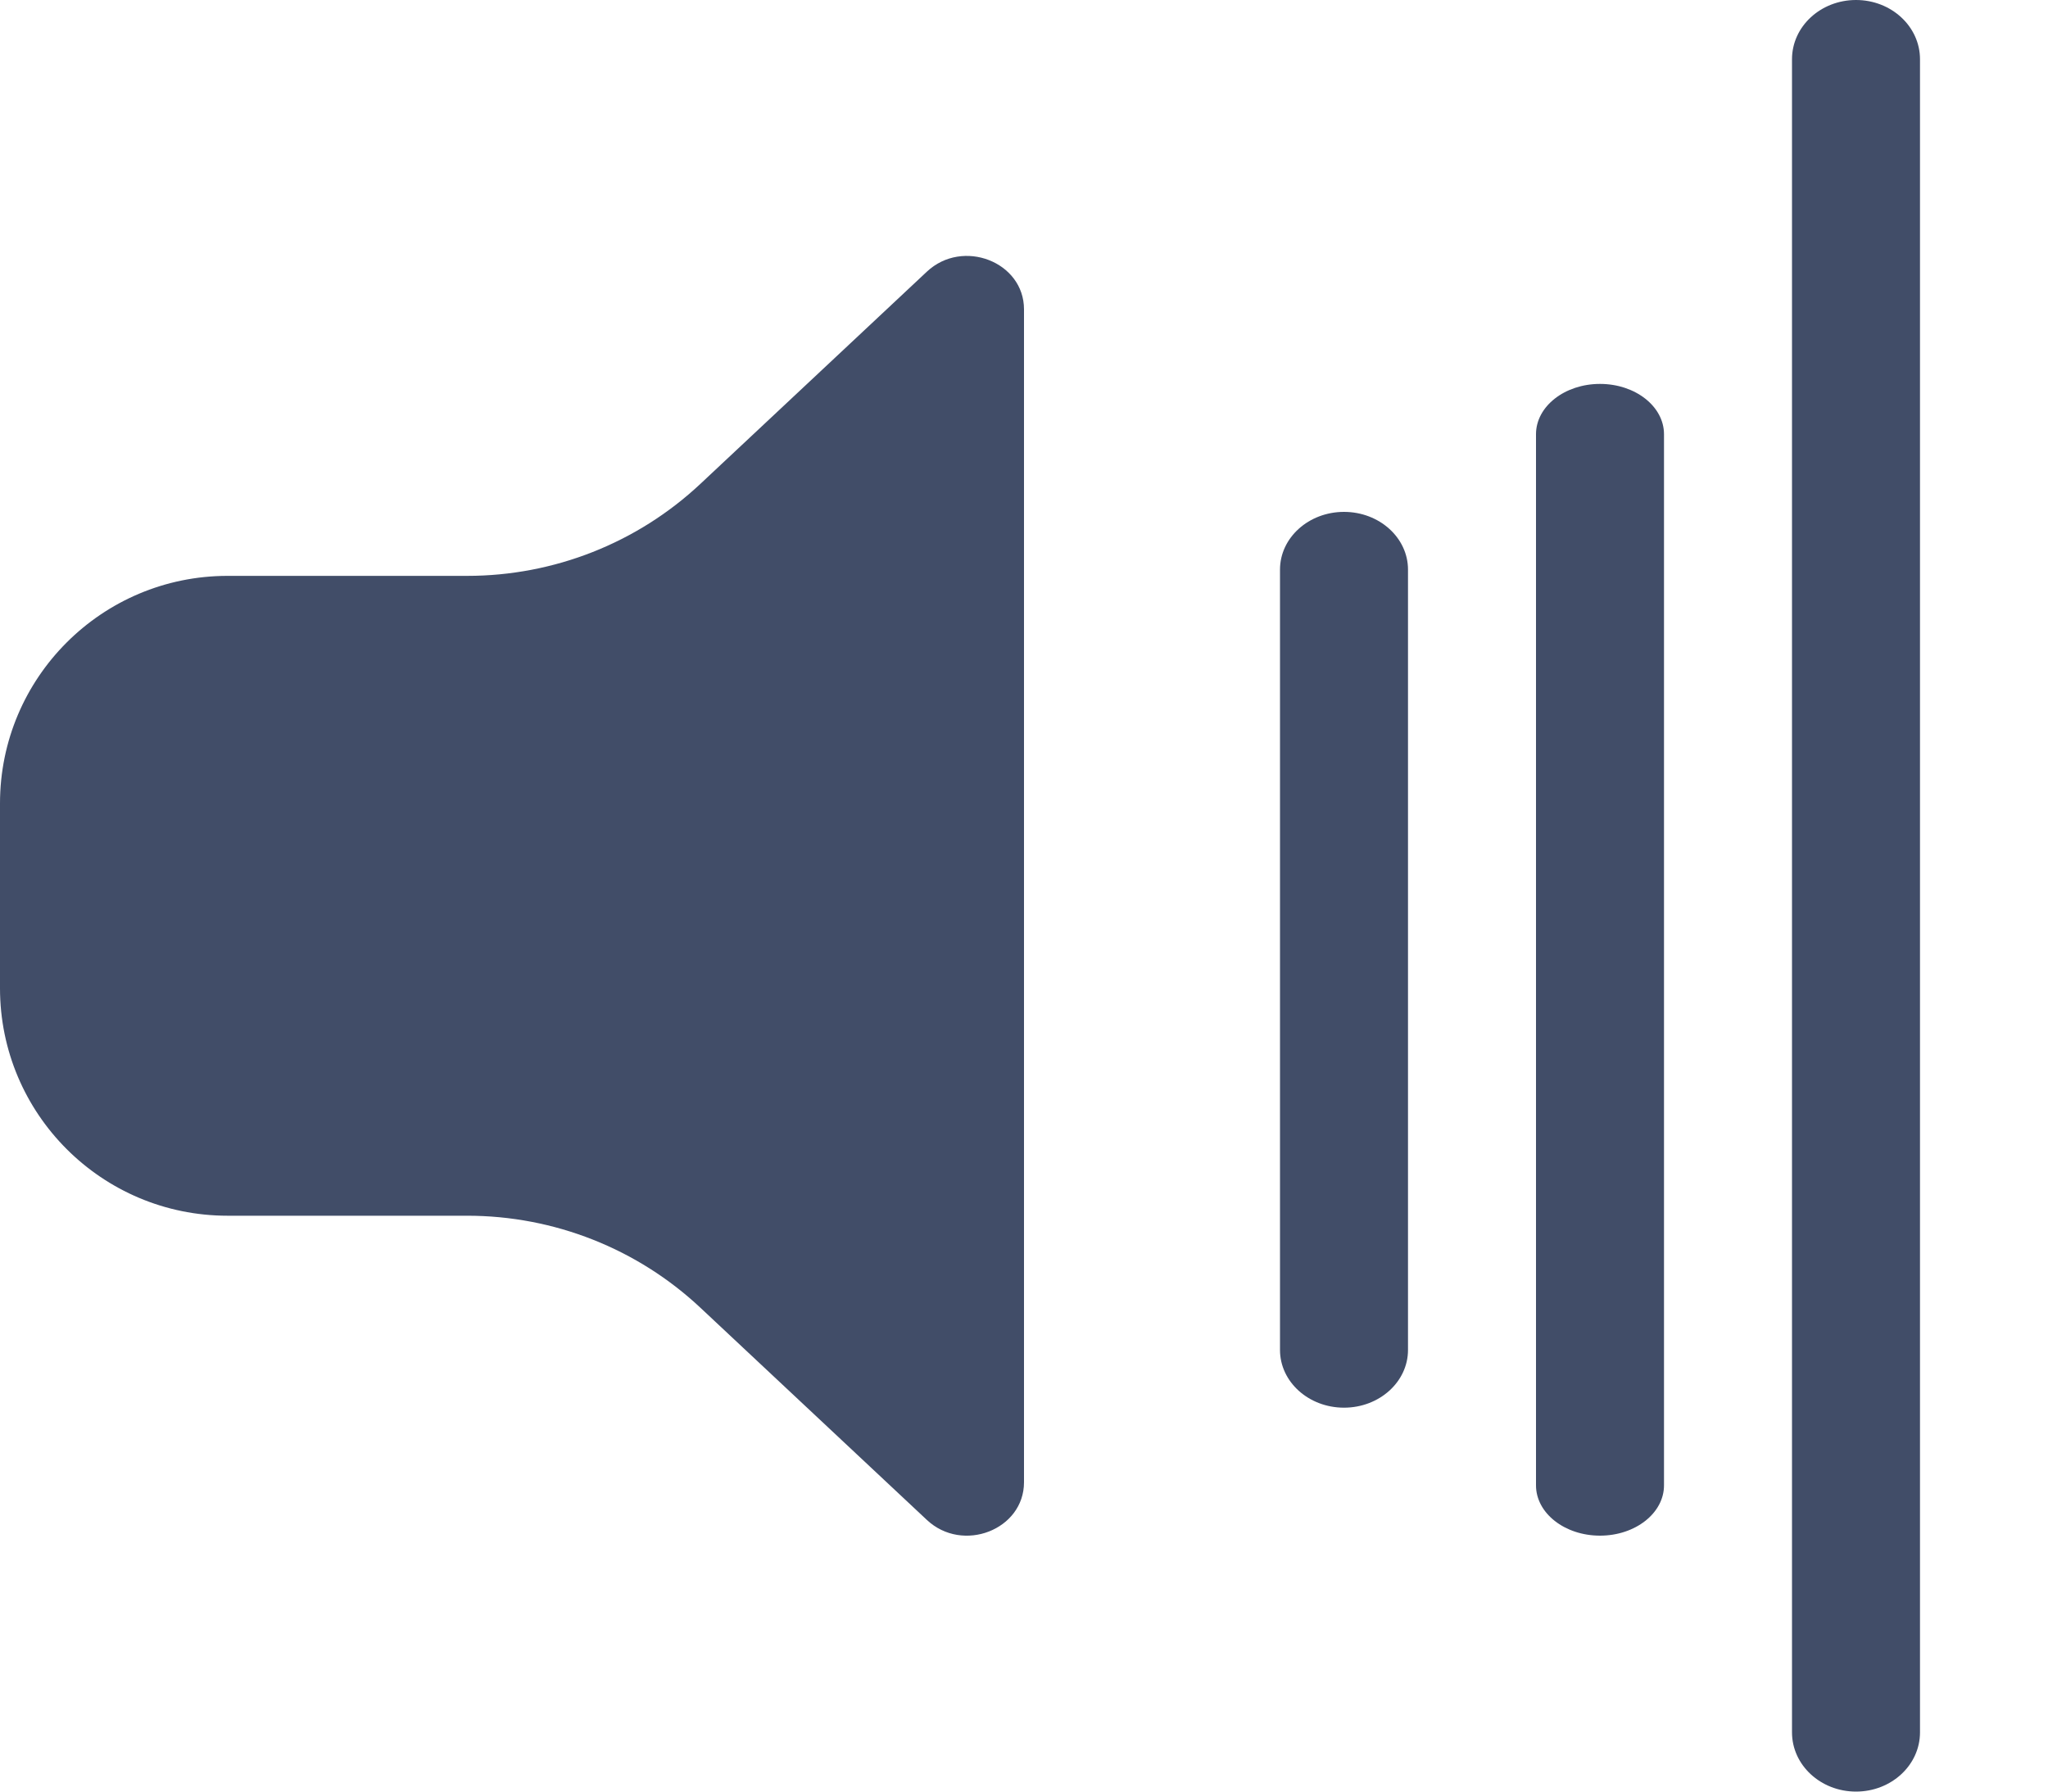
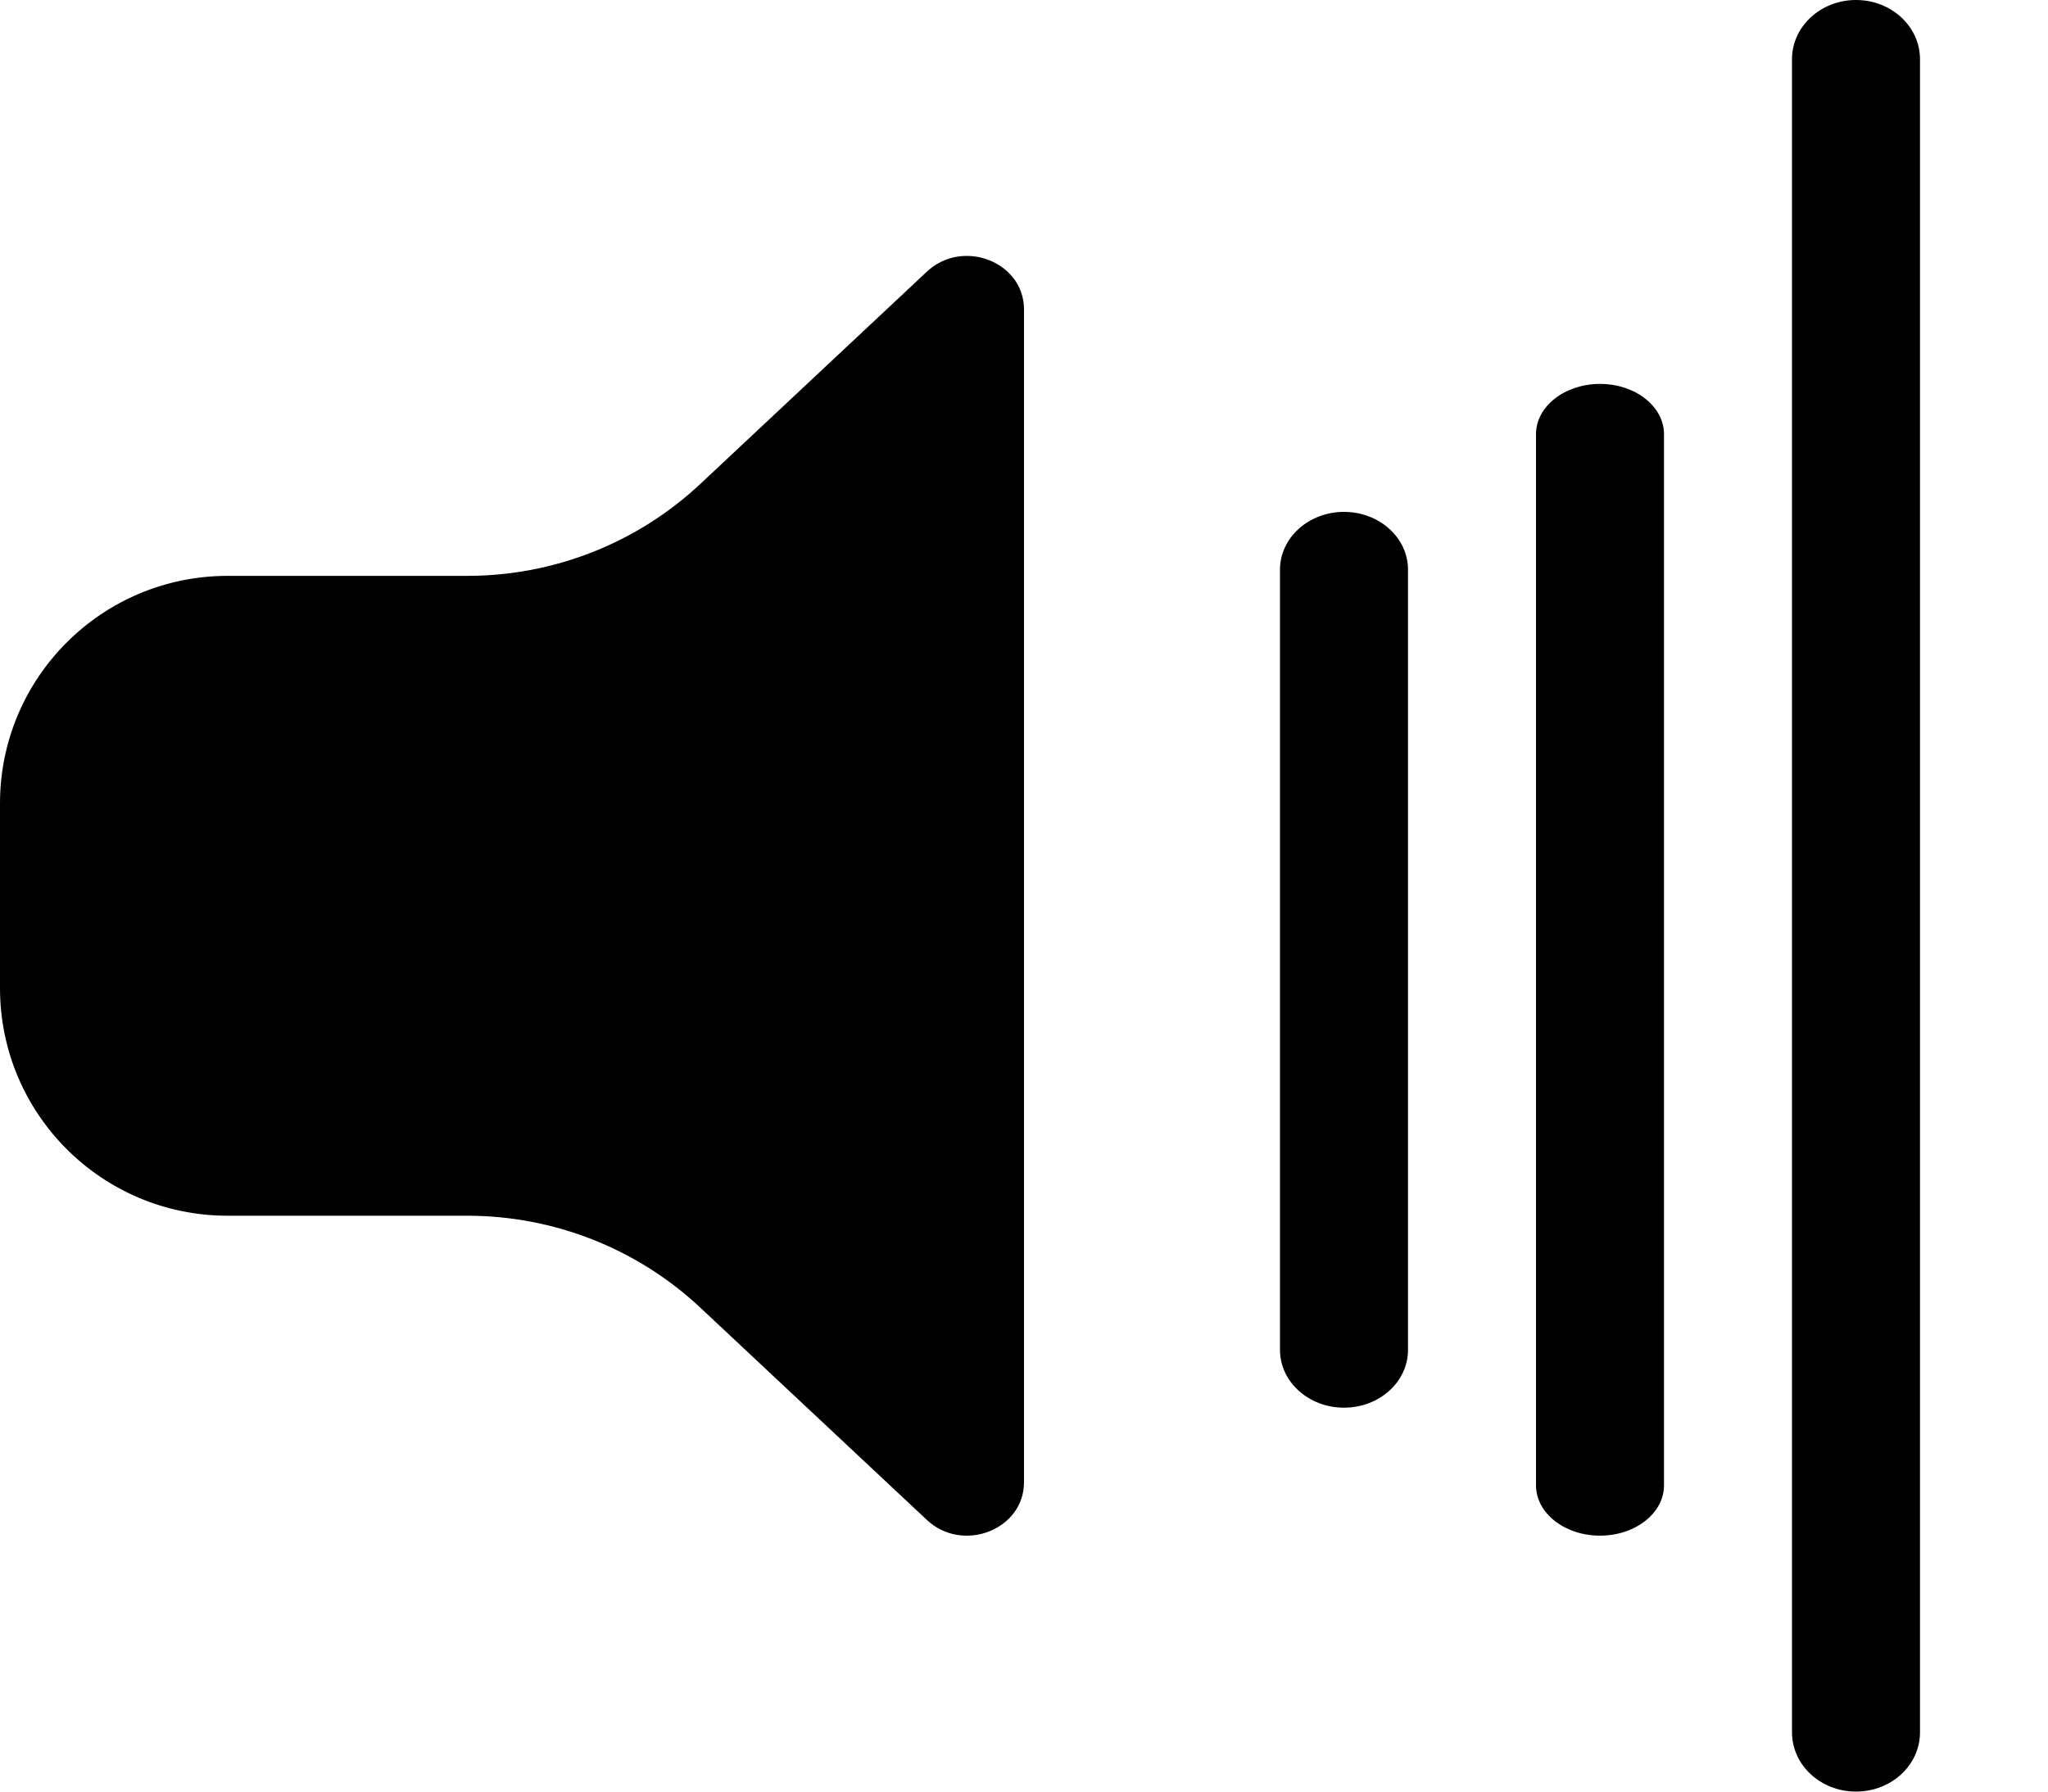
<svg xmlns="http://www.w3.org/2000/svg" width="16px" height="14px" viewBox="0 0 16 14" version="1.1">
  <g id="浅色新版本" stroke="none" stroke-width="1" fill="none" fill-rule="evenodd">
-     <g id="喇叭切图" transform="translate(-87, -37)" fill="#414D68" fill-rule="nonzero">
+     <g id="喇叭切图" transform="translate(-87, -37)" fill="#000000" fill-rule="nonzero">
      <path d="M101.5,37 C101.776,37 102,37.207 102,37.463 L102,50.537 C102,50.793 101.776,51 101.5,51 C101.224,51 101,50.793 101,50.537 L101,37.463 C101,37.207 101.224,37 101.5,37 Z M99.5,40 C99.776,40 100,40.176 100,40.393 L100,48.607 C100,48.824 99.776,49 99.5,49 C99.224,49 99,48.824 99,48.607 L99,40.393 C99,40.176 99.224,40 99.5,40 Z M95,39.417 L95,48.583 C95,48.954 94.521,49.14 94.241,48.877 L92.474,47.221 C91.98,46.757 91.328,46.5 90.65,46.5 L88.778,46.5 C87.796,46.5 87,45.704 87,44.722 L87,43.278 C87,42.296 87.796,41.5 88.778,41.5 L90.65,41.5 C91.328,41.5 91.98,41.243 92.474,40.779 L94.241,39.123 C94.521,38.86 95,39.046 95,39.417 Z M97.5,41 C97.776,41 98,41.202 98,41.451 L98,47.549 C98,47.798 97.776,48 97.5,48 C97.224,48 97,47.798 97,47.549 L97,41.451 C97,41.202 97.224,41 97.5,41 Z" id="Combined-Shape" />
    </g>
  </g>
</svg>
